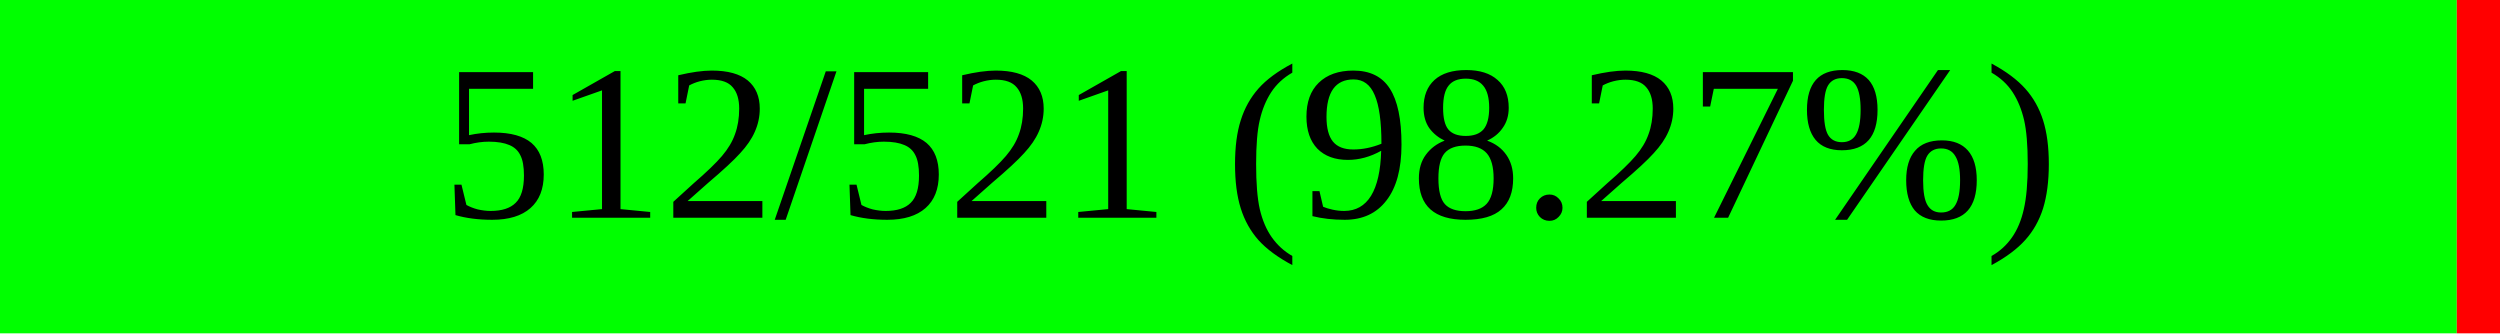
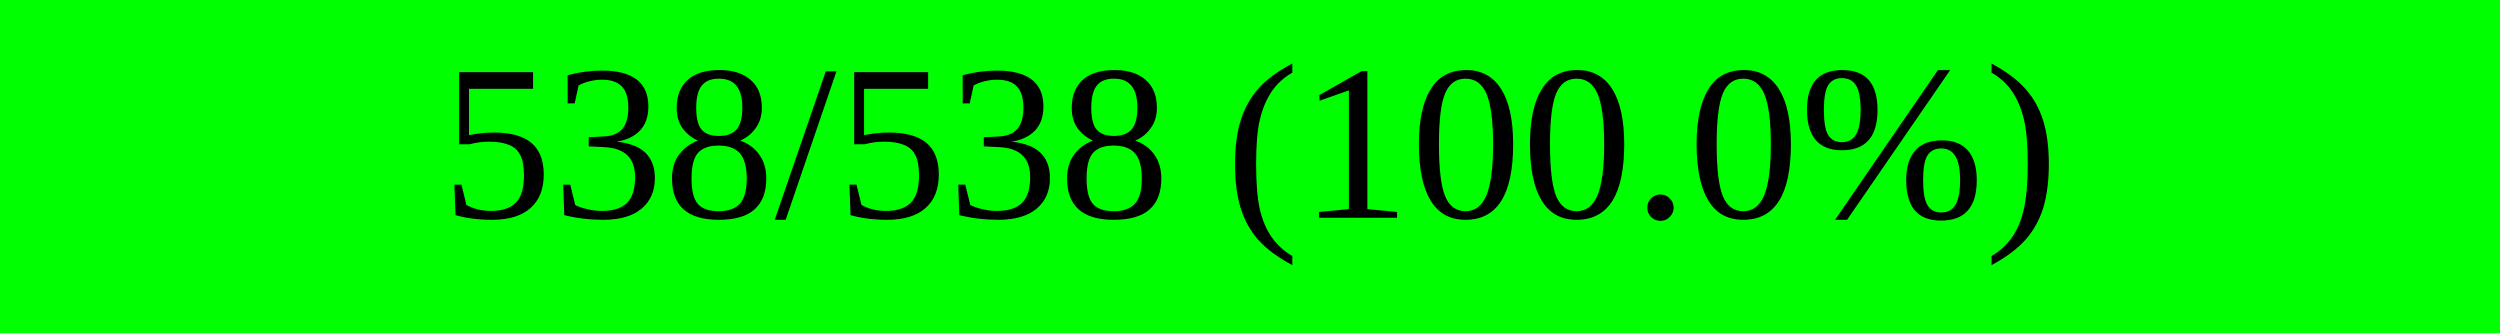
<svg xmlns="http://www.w3.org/2000/svg" width="150" height="20" viewBox="0 0 150 20" version="1.1" preserveAspectRatio="none" style="background-color: #000000">
-   <rect x="0" y="0" width="147.409" height="20" fill="#00ff00" />
-   <rect x="147.409" y="0" width="2.591" height="20" fill="#ff0000" />
-   <text x="75.0" y="10.0" text-anchor="middle" dominant-baseline="middle" font-size="13.333" fill="#000000">512/521 (98.27%)</text>
+   <rect x="0" y="0" width="150.0" height="20" fill="#00ff00" />
+   <rect x="150.0" y="0" width="0.0" height="20" fill="#ff0000" />
+   <text x="75.0" y="10.0" text-anchor="middle" dominant-baseline="middle" font-size="13.333" fill="#000000">538/538 (100.0%)</text>
</svg>
